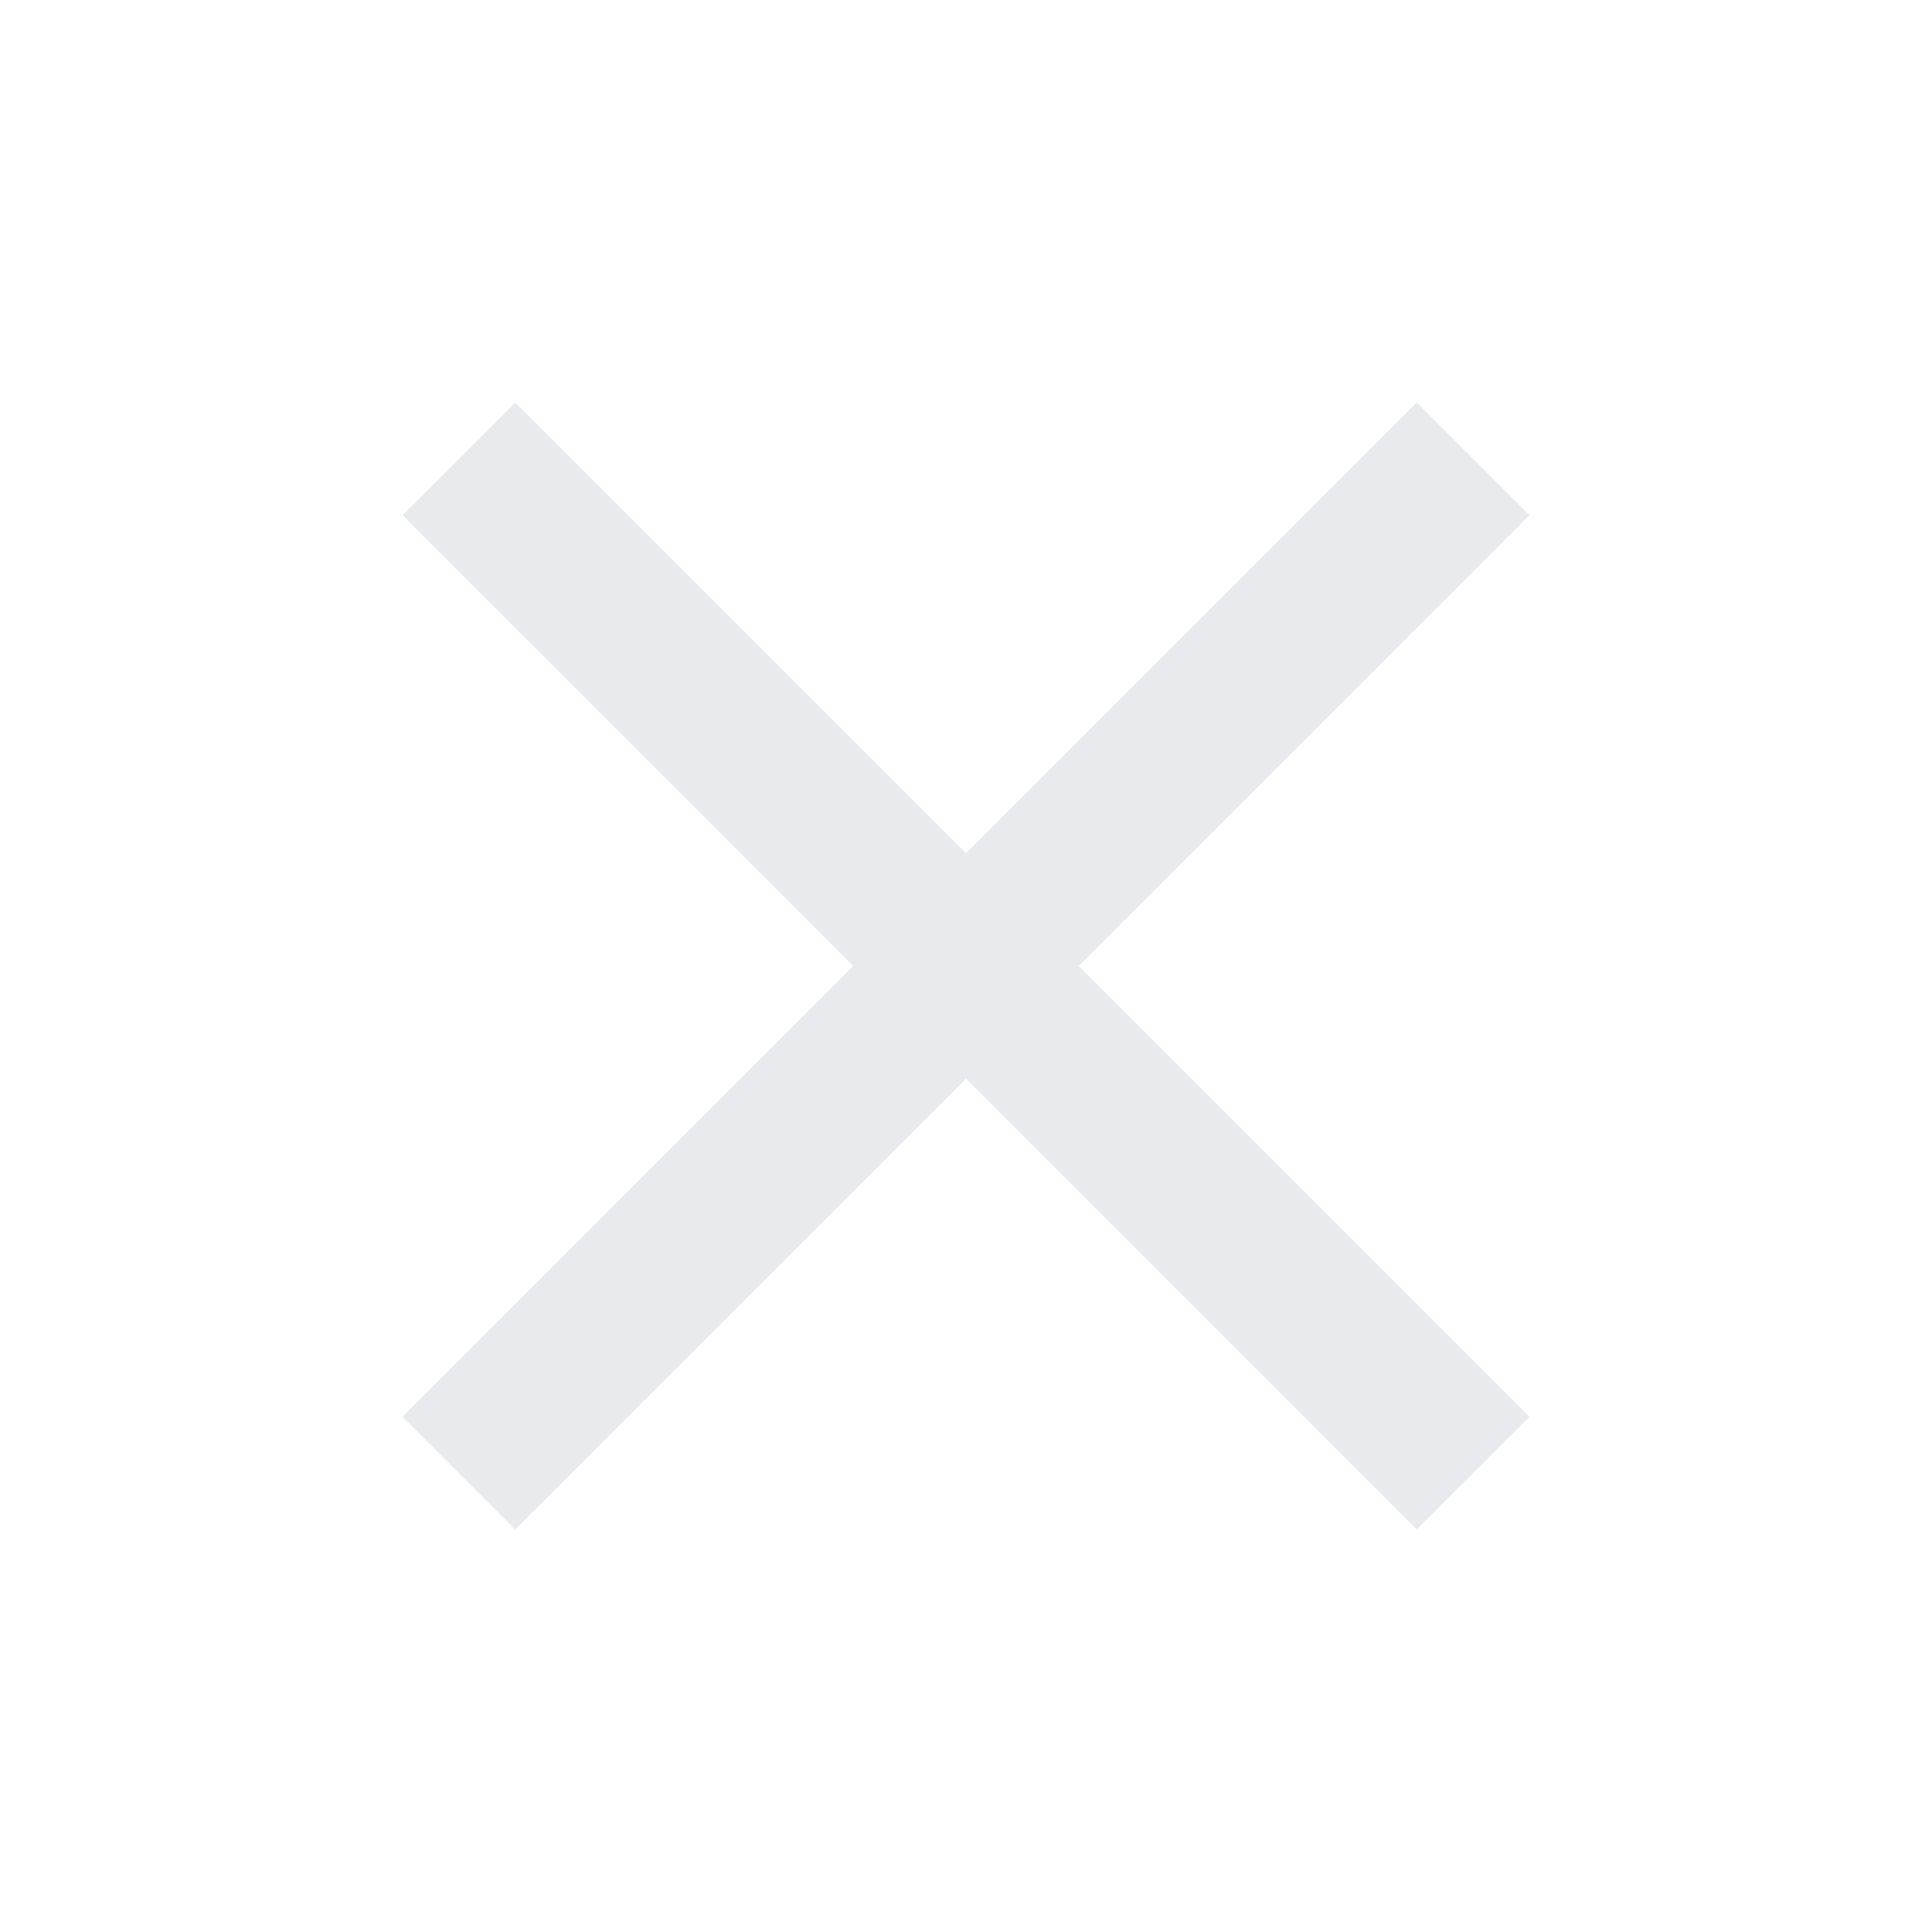
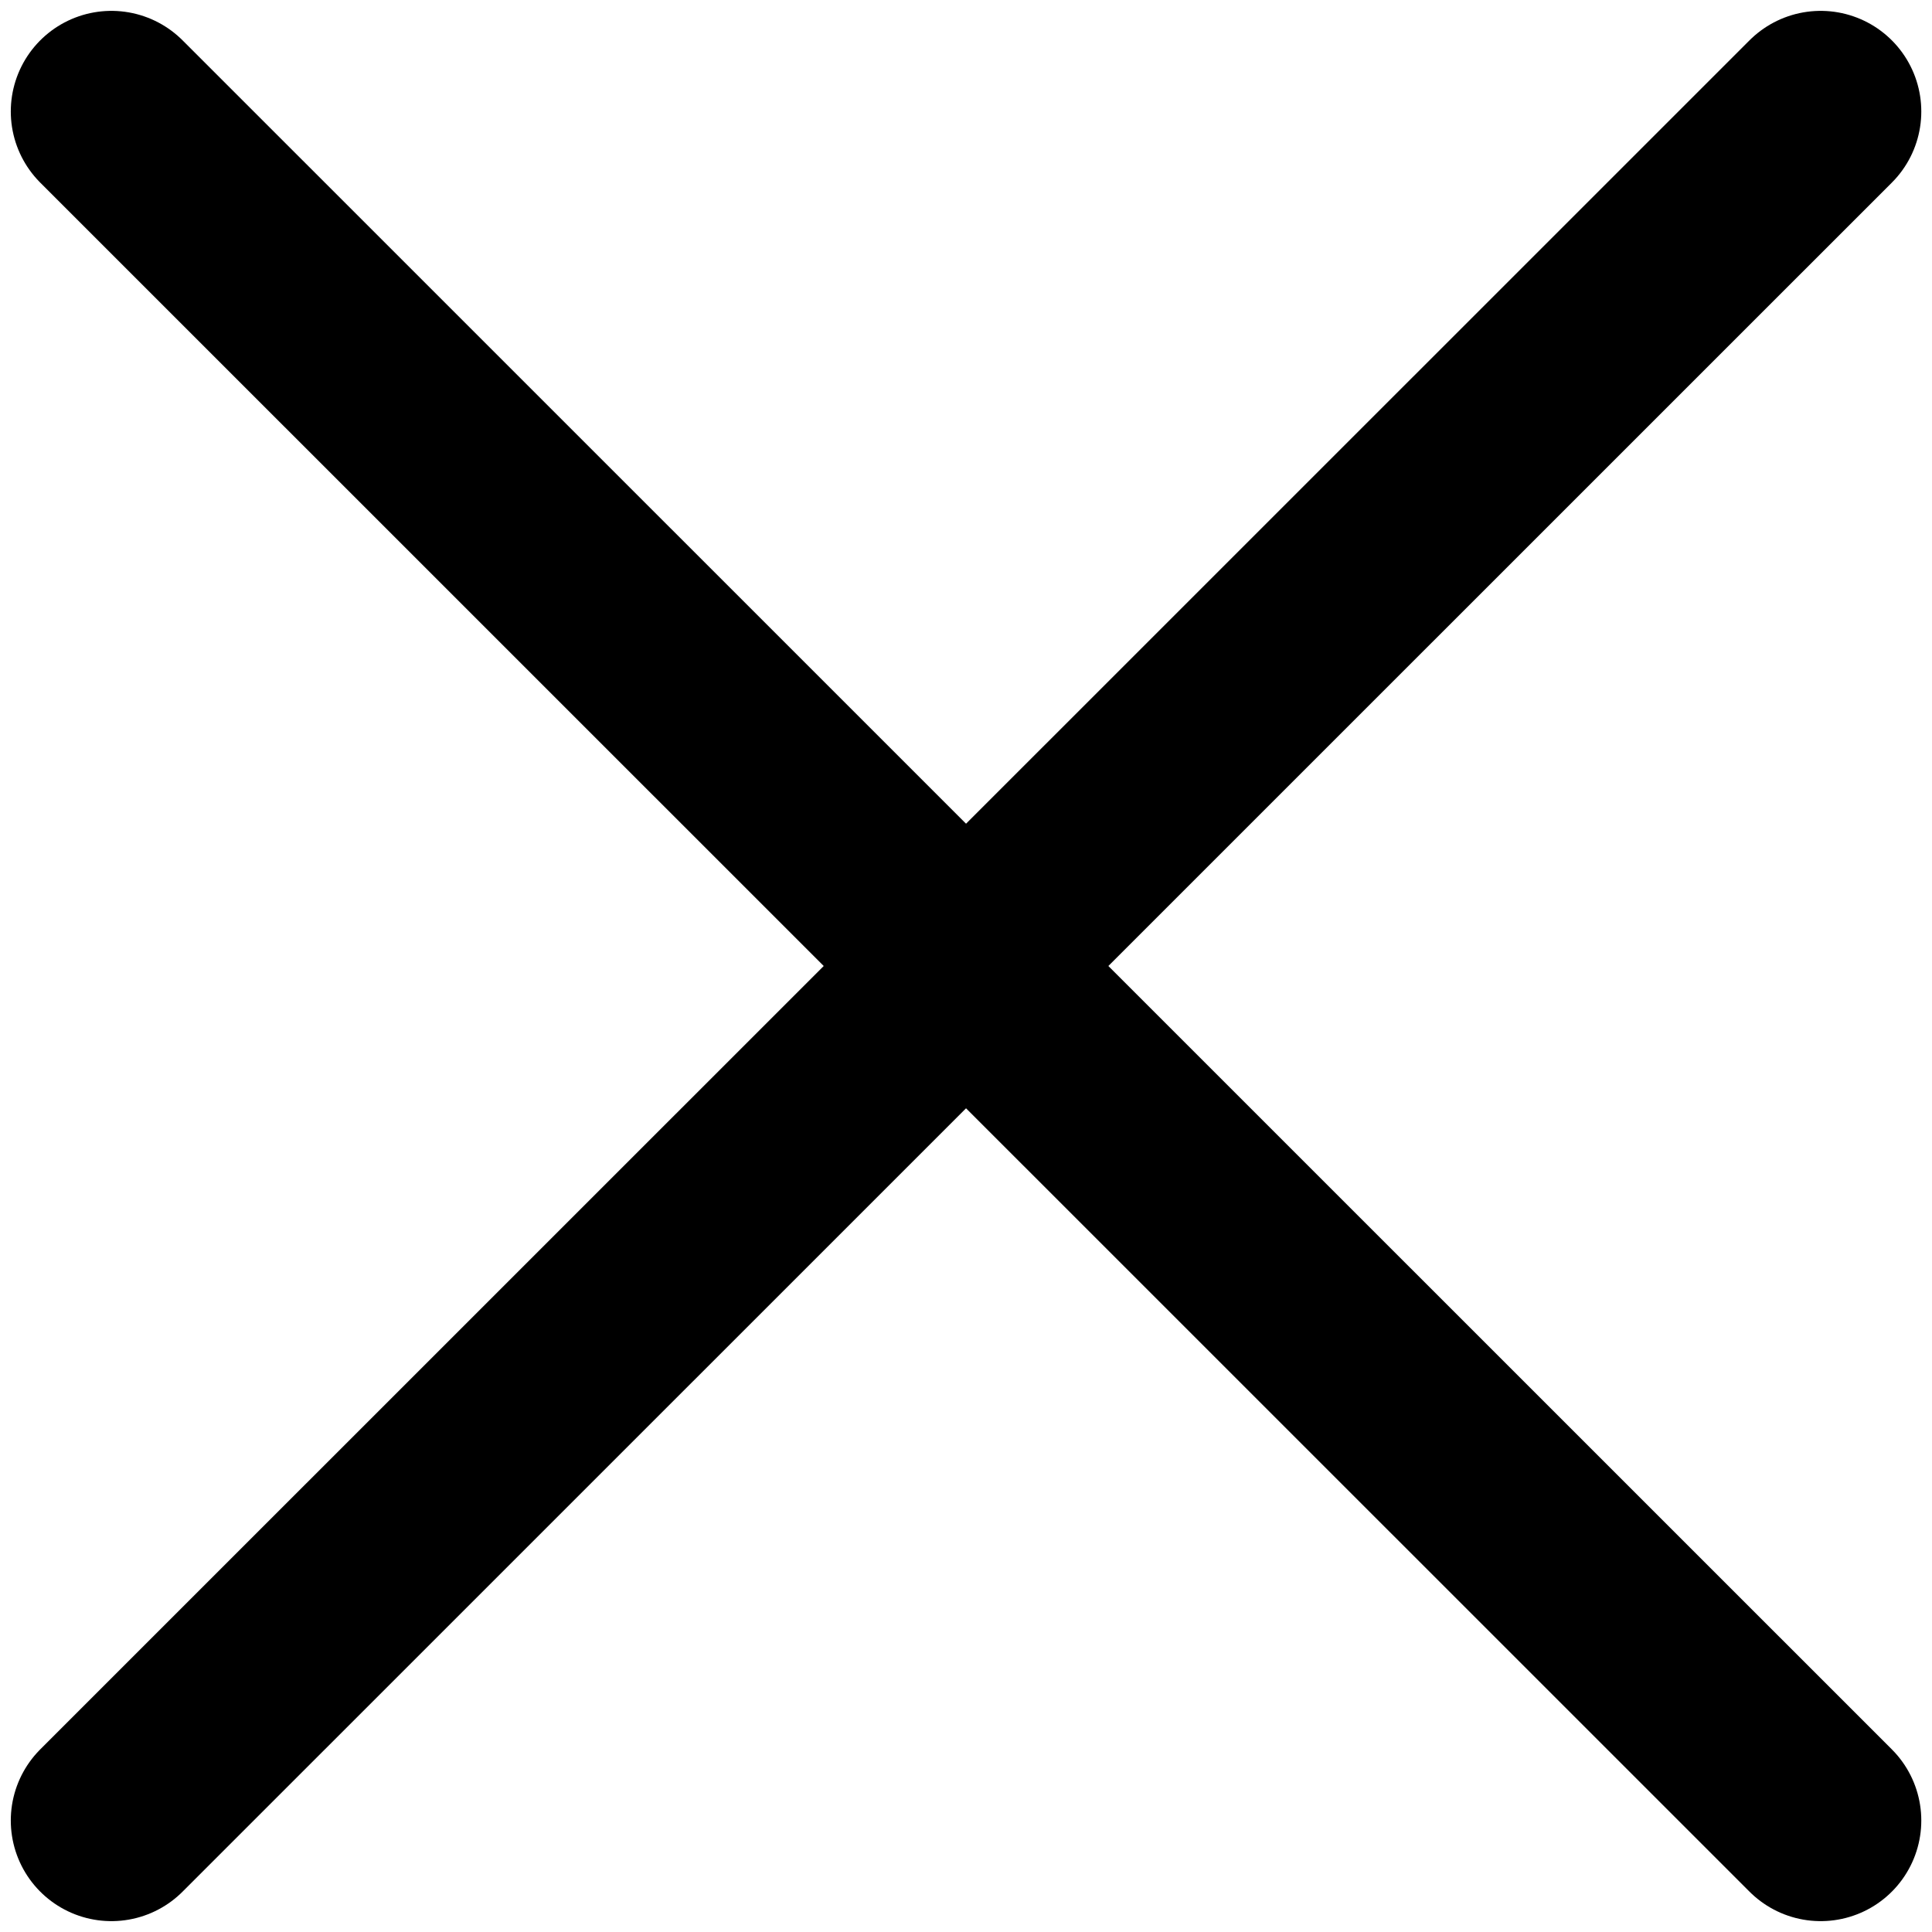
- <svg xmlns="http://www.w3.org/2000/svg" height="24px" viewBox="0 -960 960 960" width="24px" fill="#e8eaed">
-   <path d="m256-200-56-56 224-224-224-224 56-56 224 224 224-224 56 56-224 224 224 224-56 56-224-224-224 224Z" />
+ <svg xmlns="http://www.w3.org/2000/svg" height="100%" width="100%" viewBox="0 0 24 24" version="1.1">
+   <path id="close" stroke="currentColor" style="stroke-width:2.5;stroke-linejoin:round;" d="M 22.617,22.615 1.384,1.385 Z M 1.384,22.615 22.617,1.385 Z" />
</svg>
